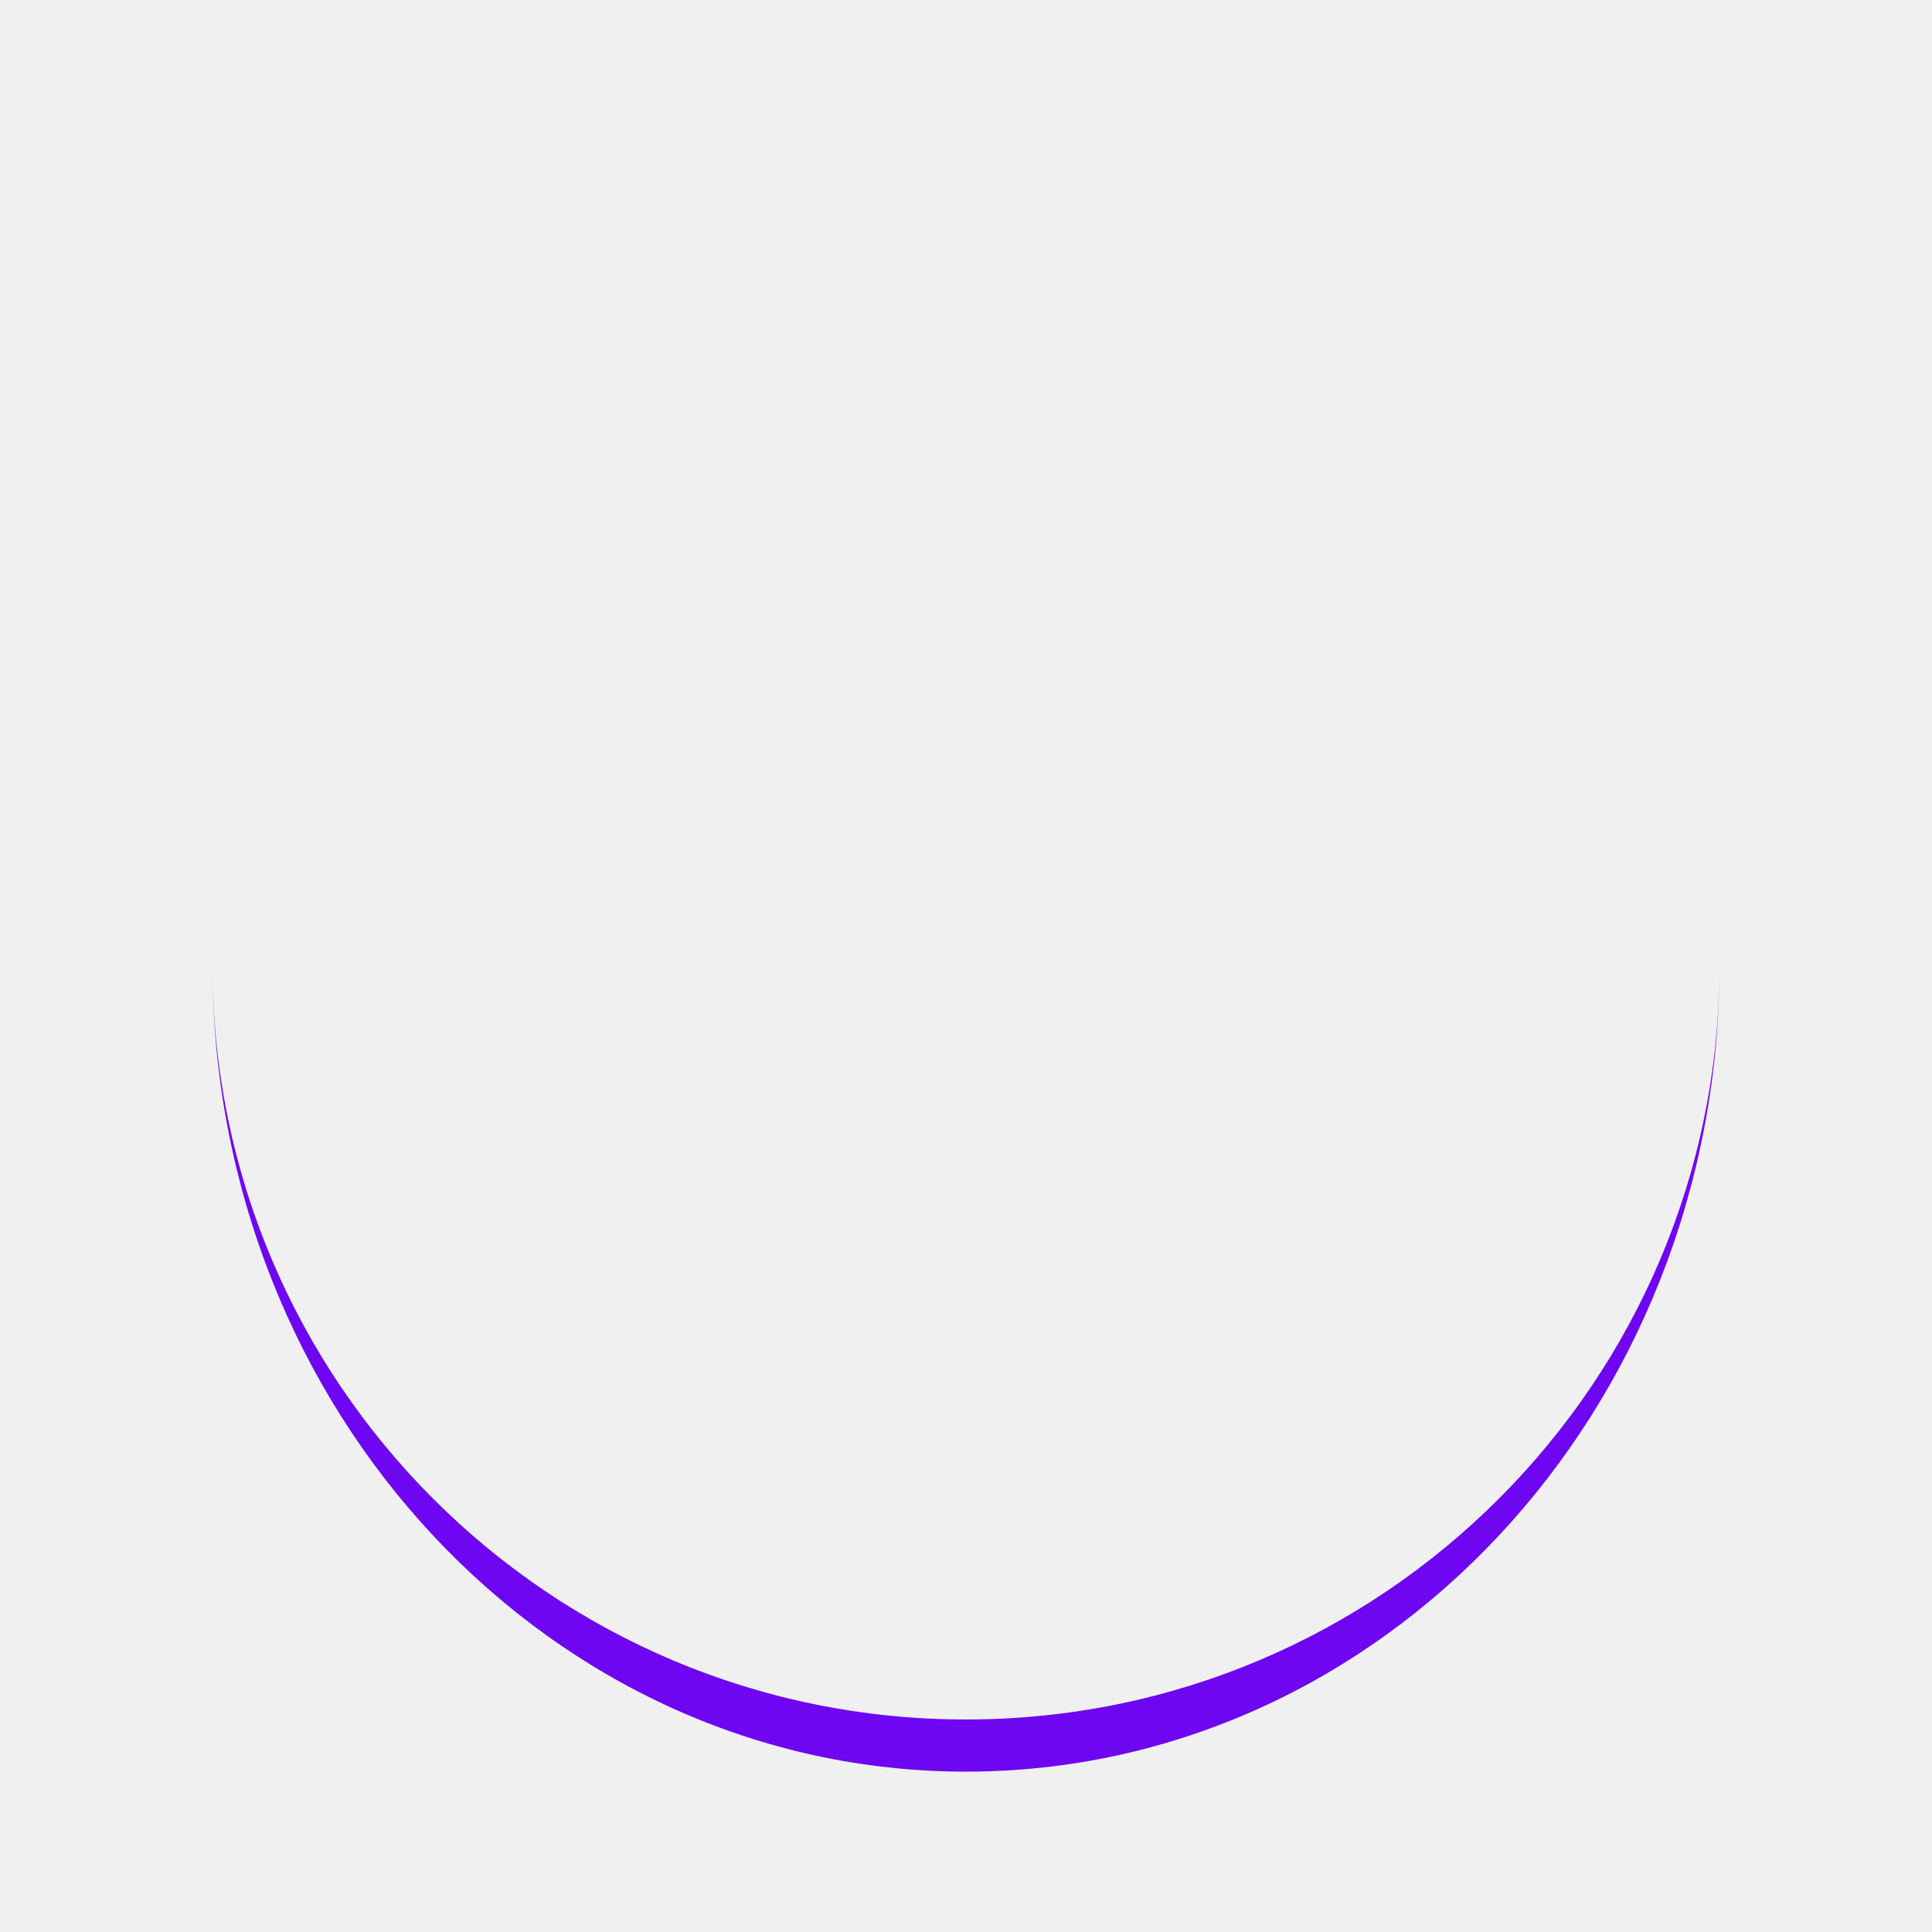
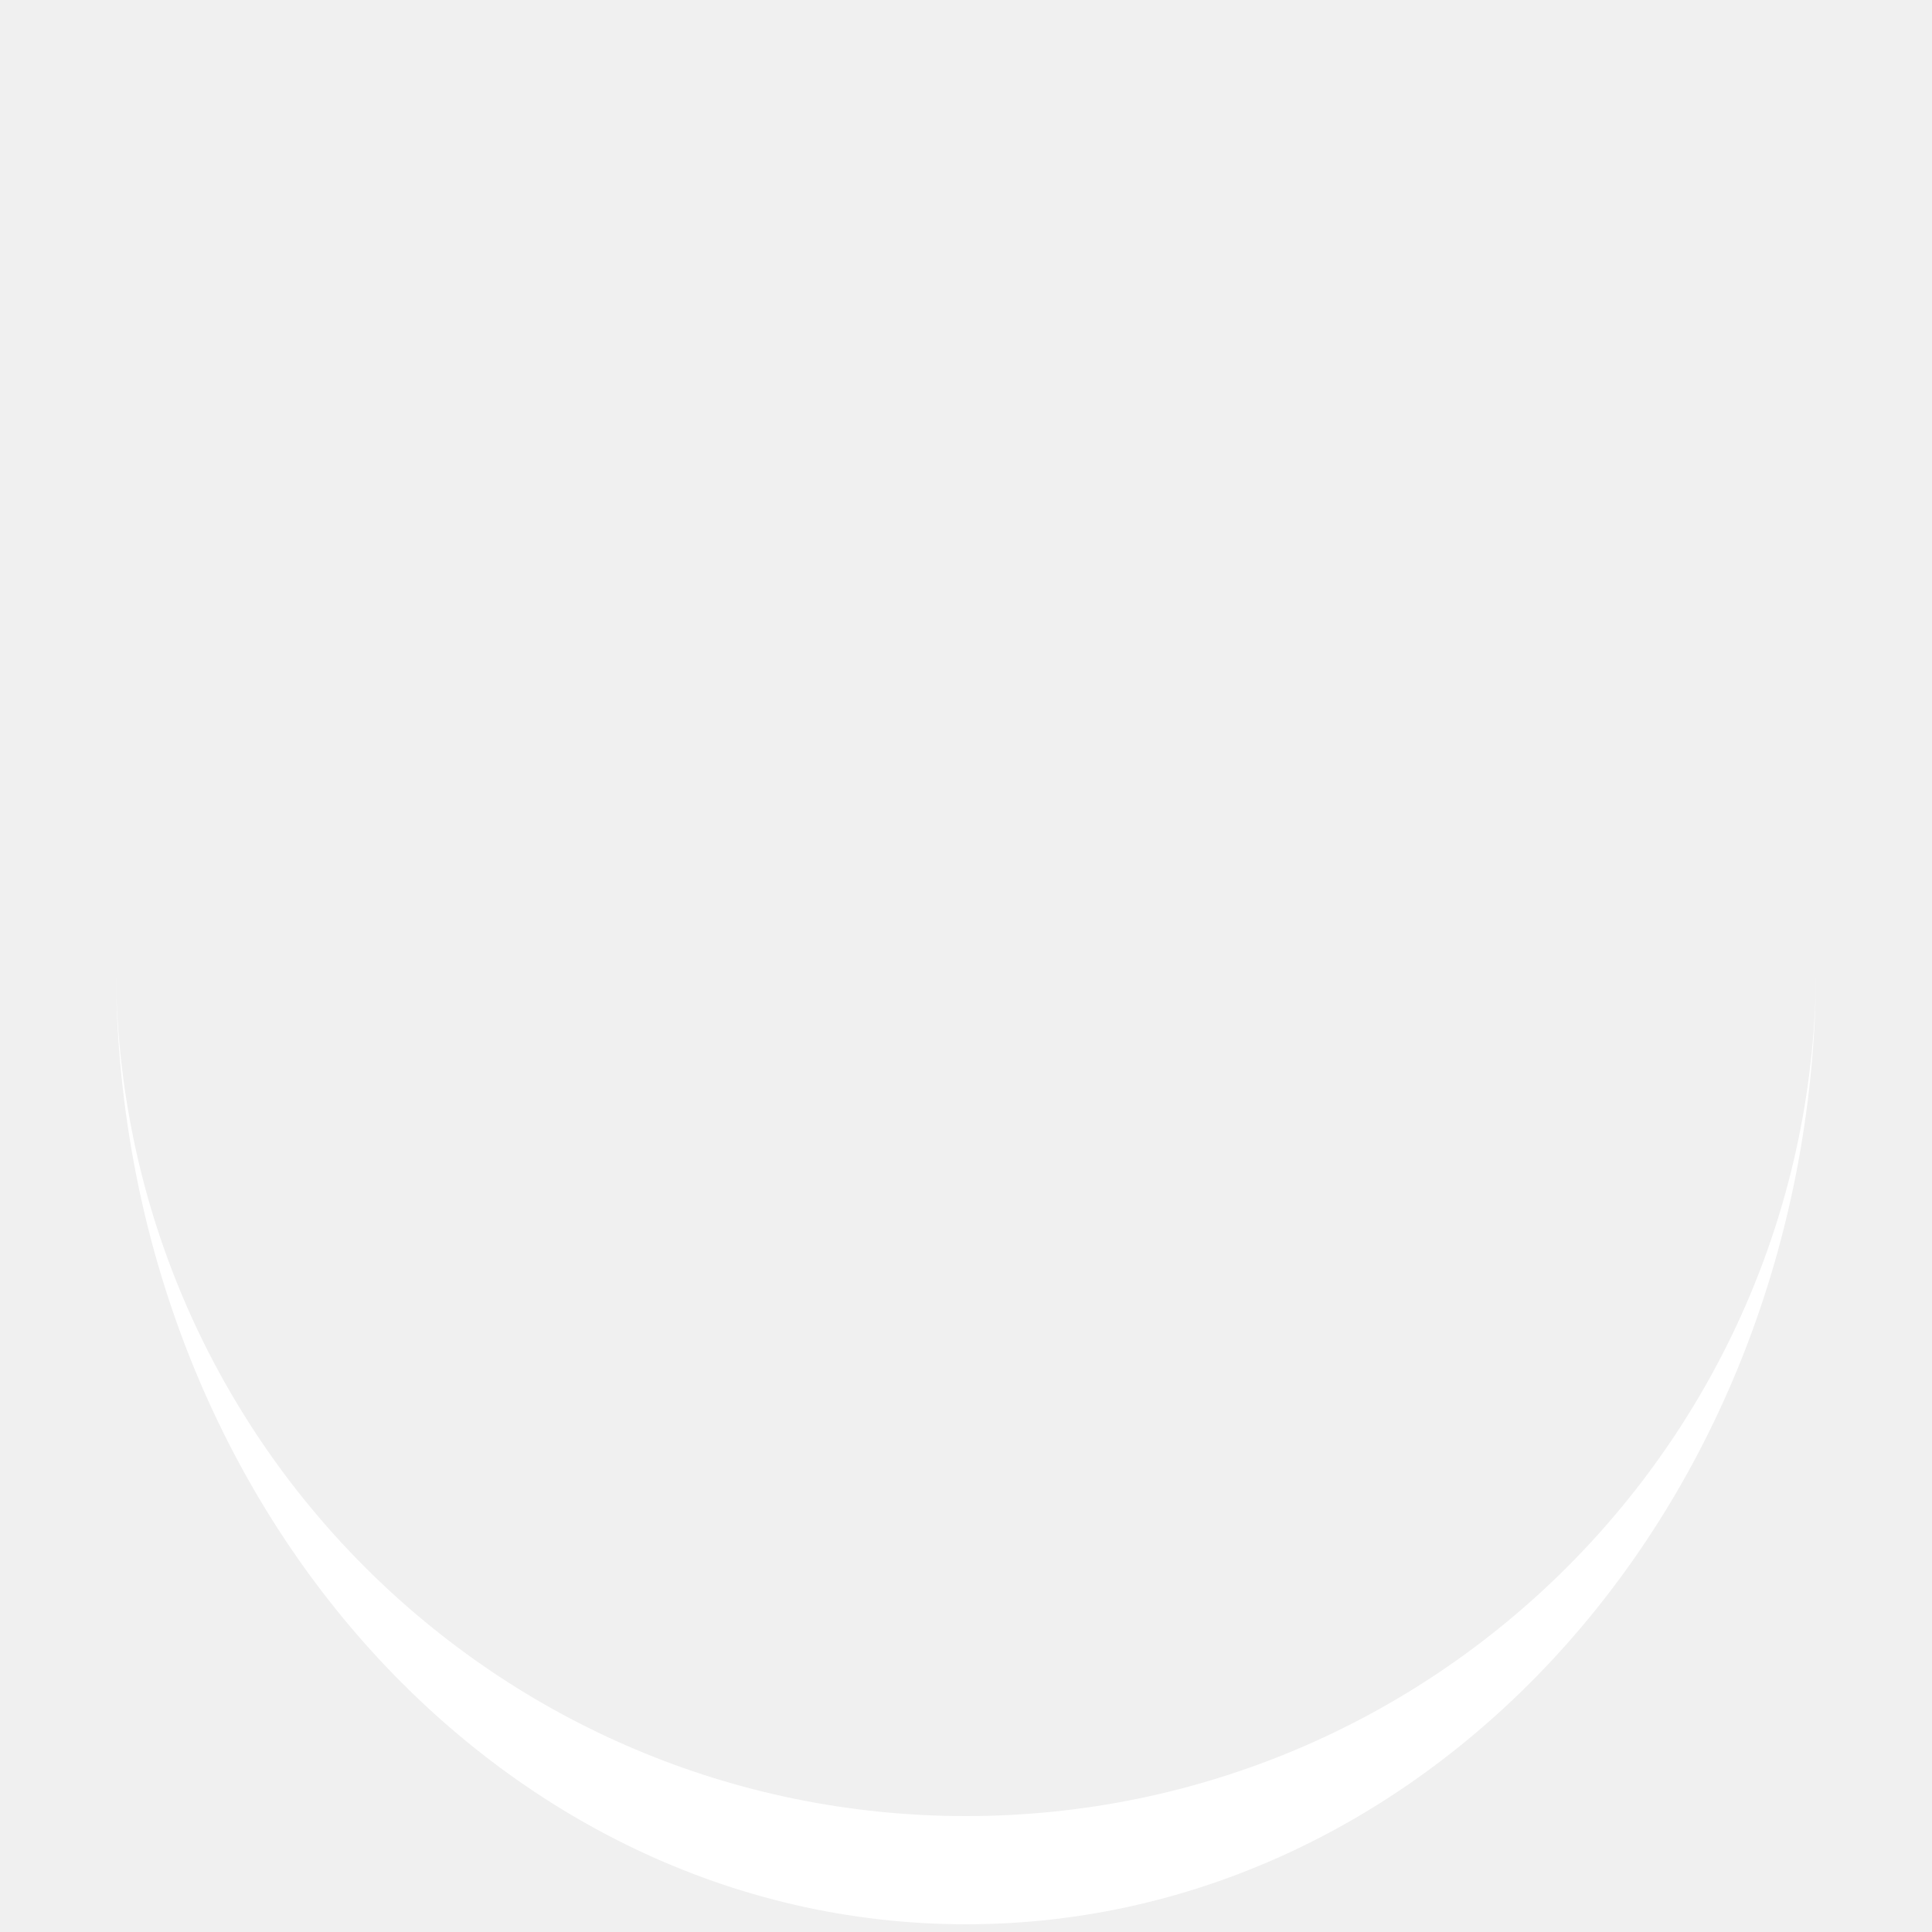
<svg xmlns="http://www.w3.org/2000/svg" viewBox="0 0 100 100" preserveAspectRatio="xMidYMid" width="200" height="200" style="shape-rendering: auto; display: block; background: transparent;">
  <g>
-     <path stroke="none" fill="#6e06f2" d="M11 50A39 39 0 0 0 89 50A39 41.7 0 0 1 11 50">
-       <animateTransform values="0 50 51.35;360 50 51.35" keyTimes="0;1" repeatCount="indefinite" dur="1s" type="rotate" attributeName="transform" />
+     <path stroke="none" fill="#ffffff" d="M6 50A44 44 0 0 0 94 50A44 49.6 0 0 1 6 50">
+       <animateTransform values="0 50 52.8;360 50 52.8" keyTimes="0;1" repeatCount="indefinite" dur="1s" type="rotate" attributeName="transform" />
    </path>
    <g />
  </g>
</svg>
